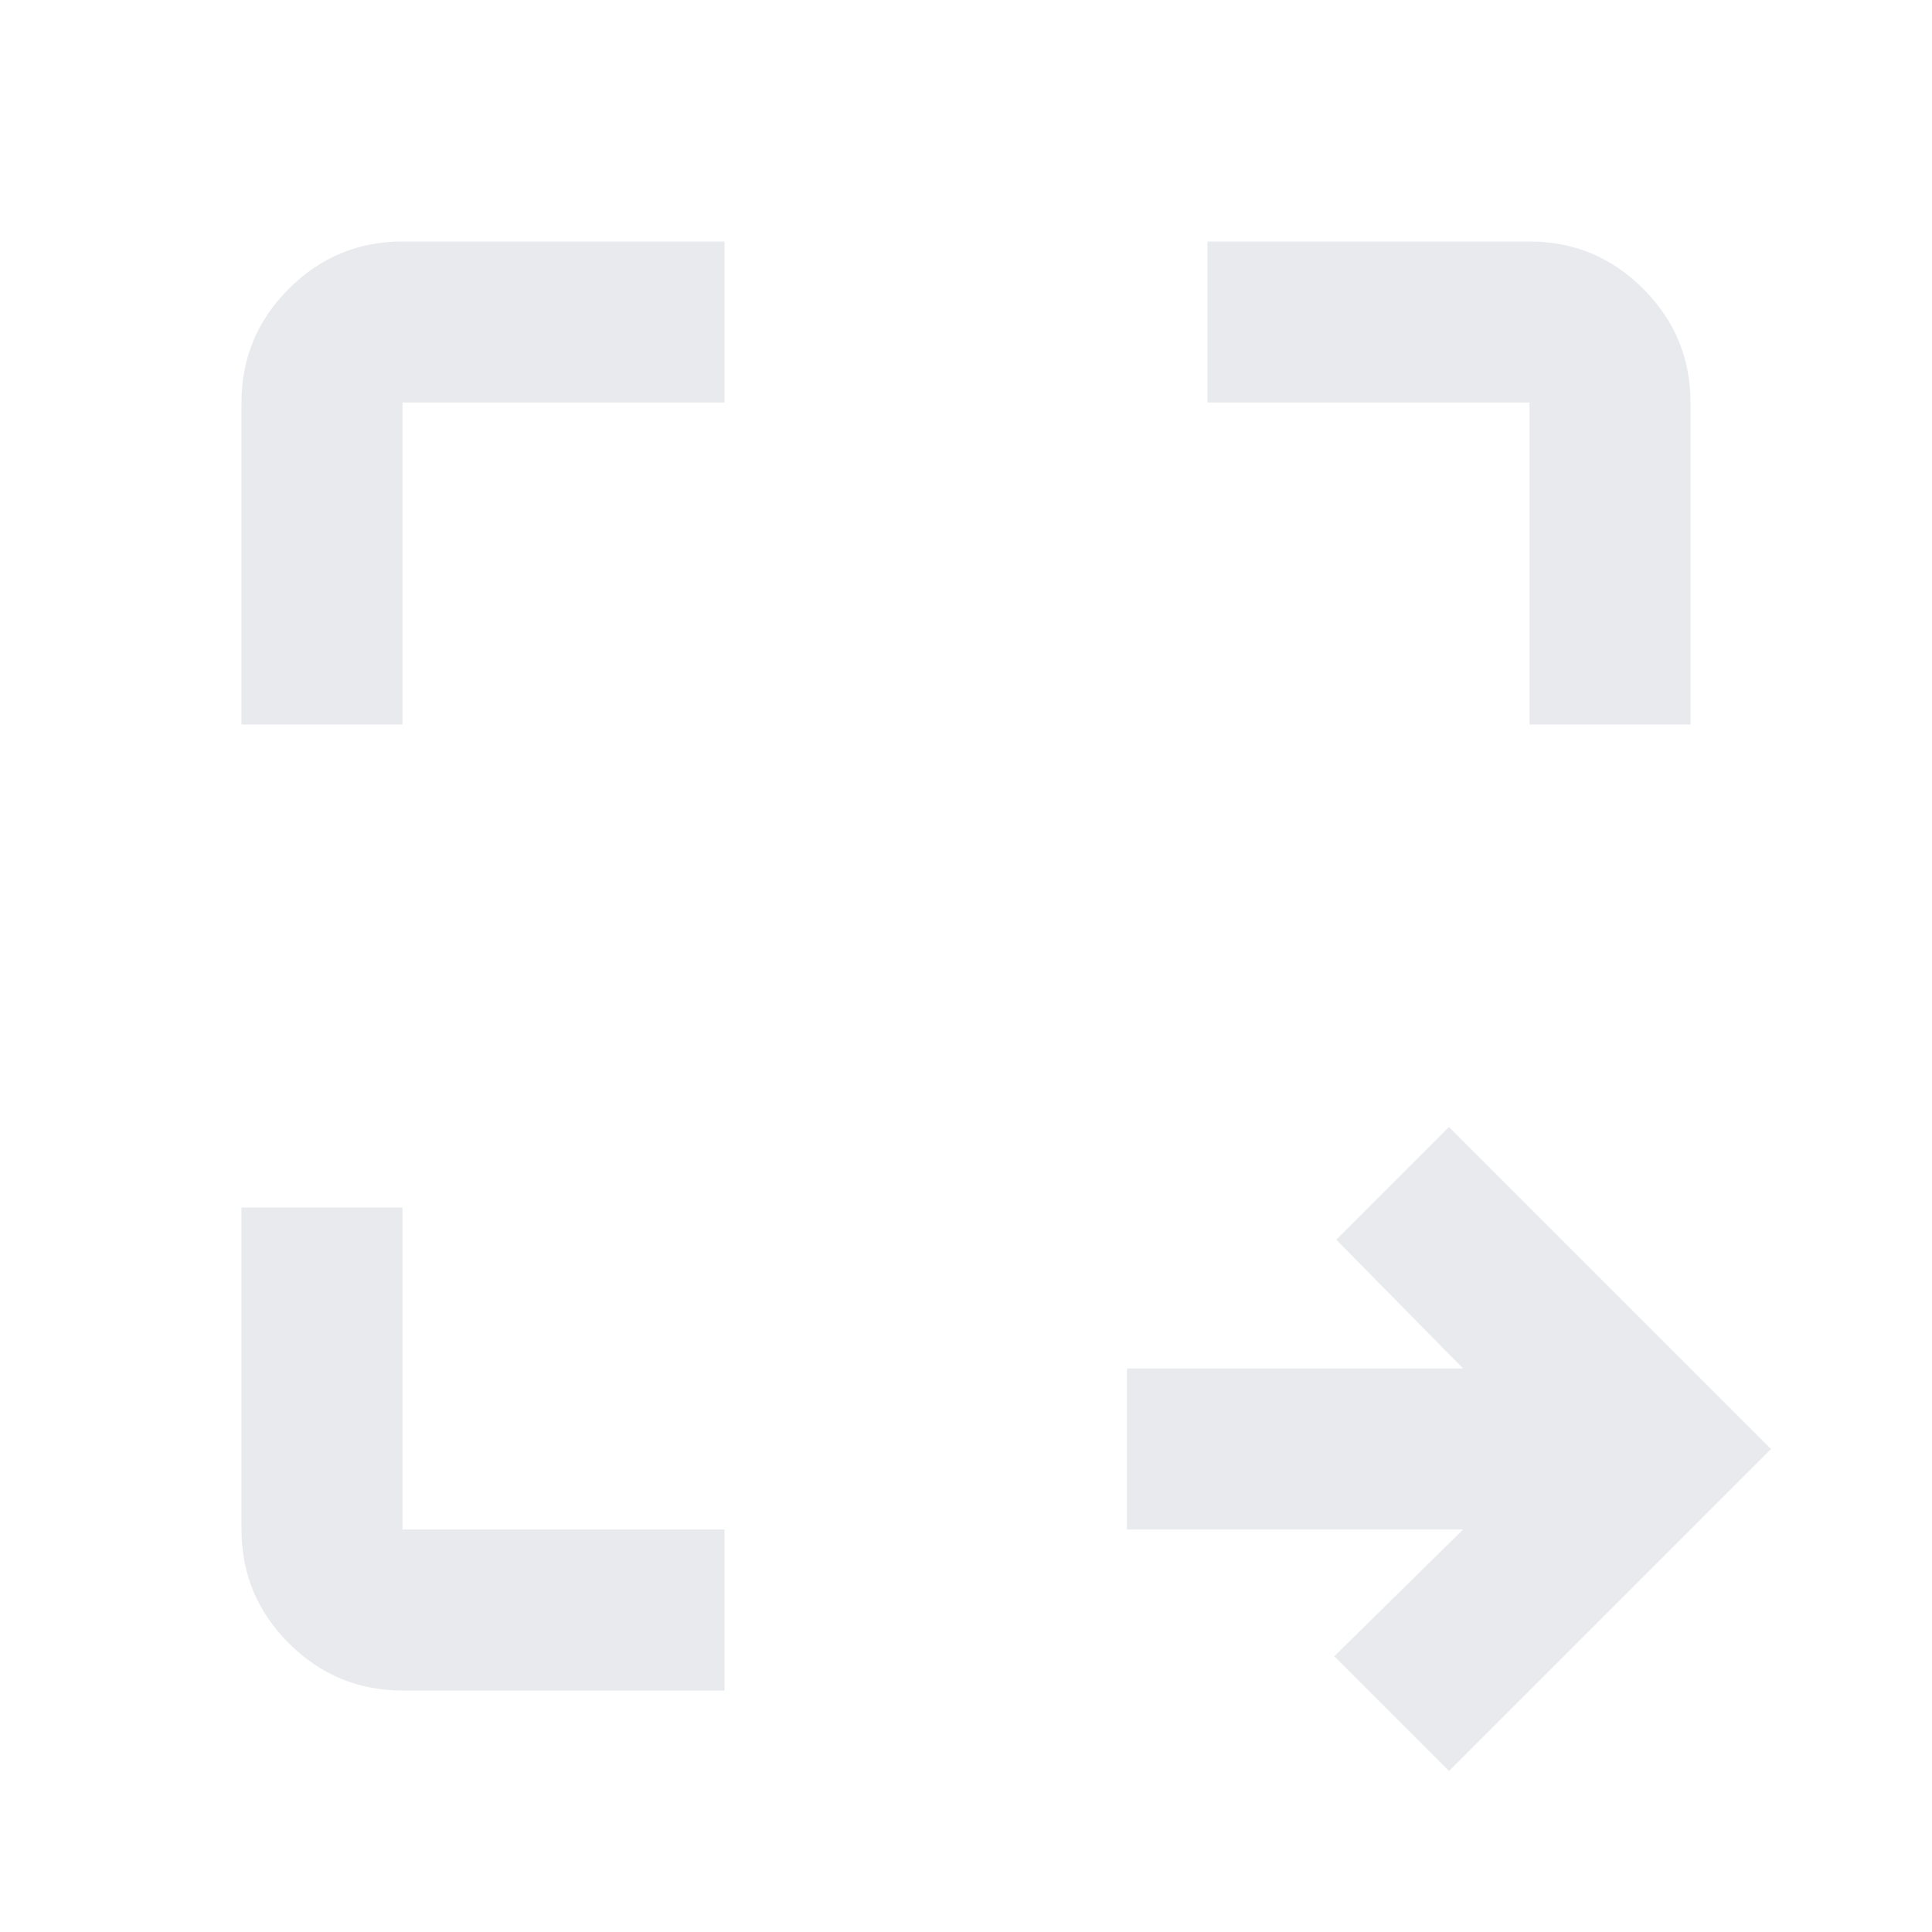
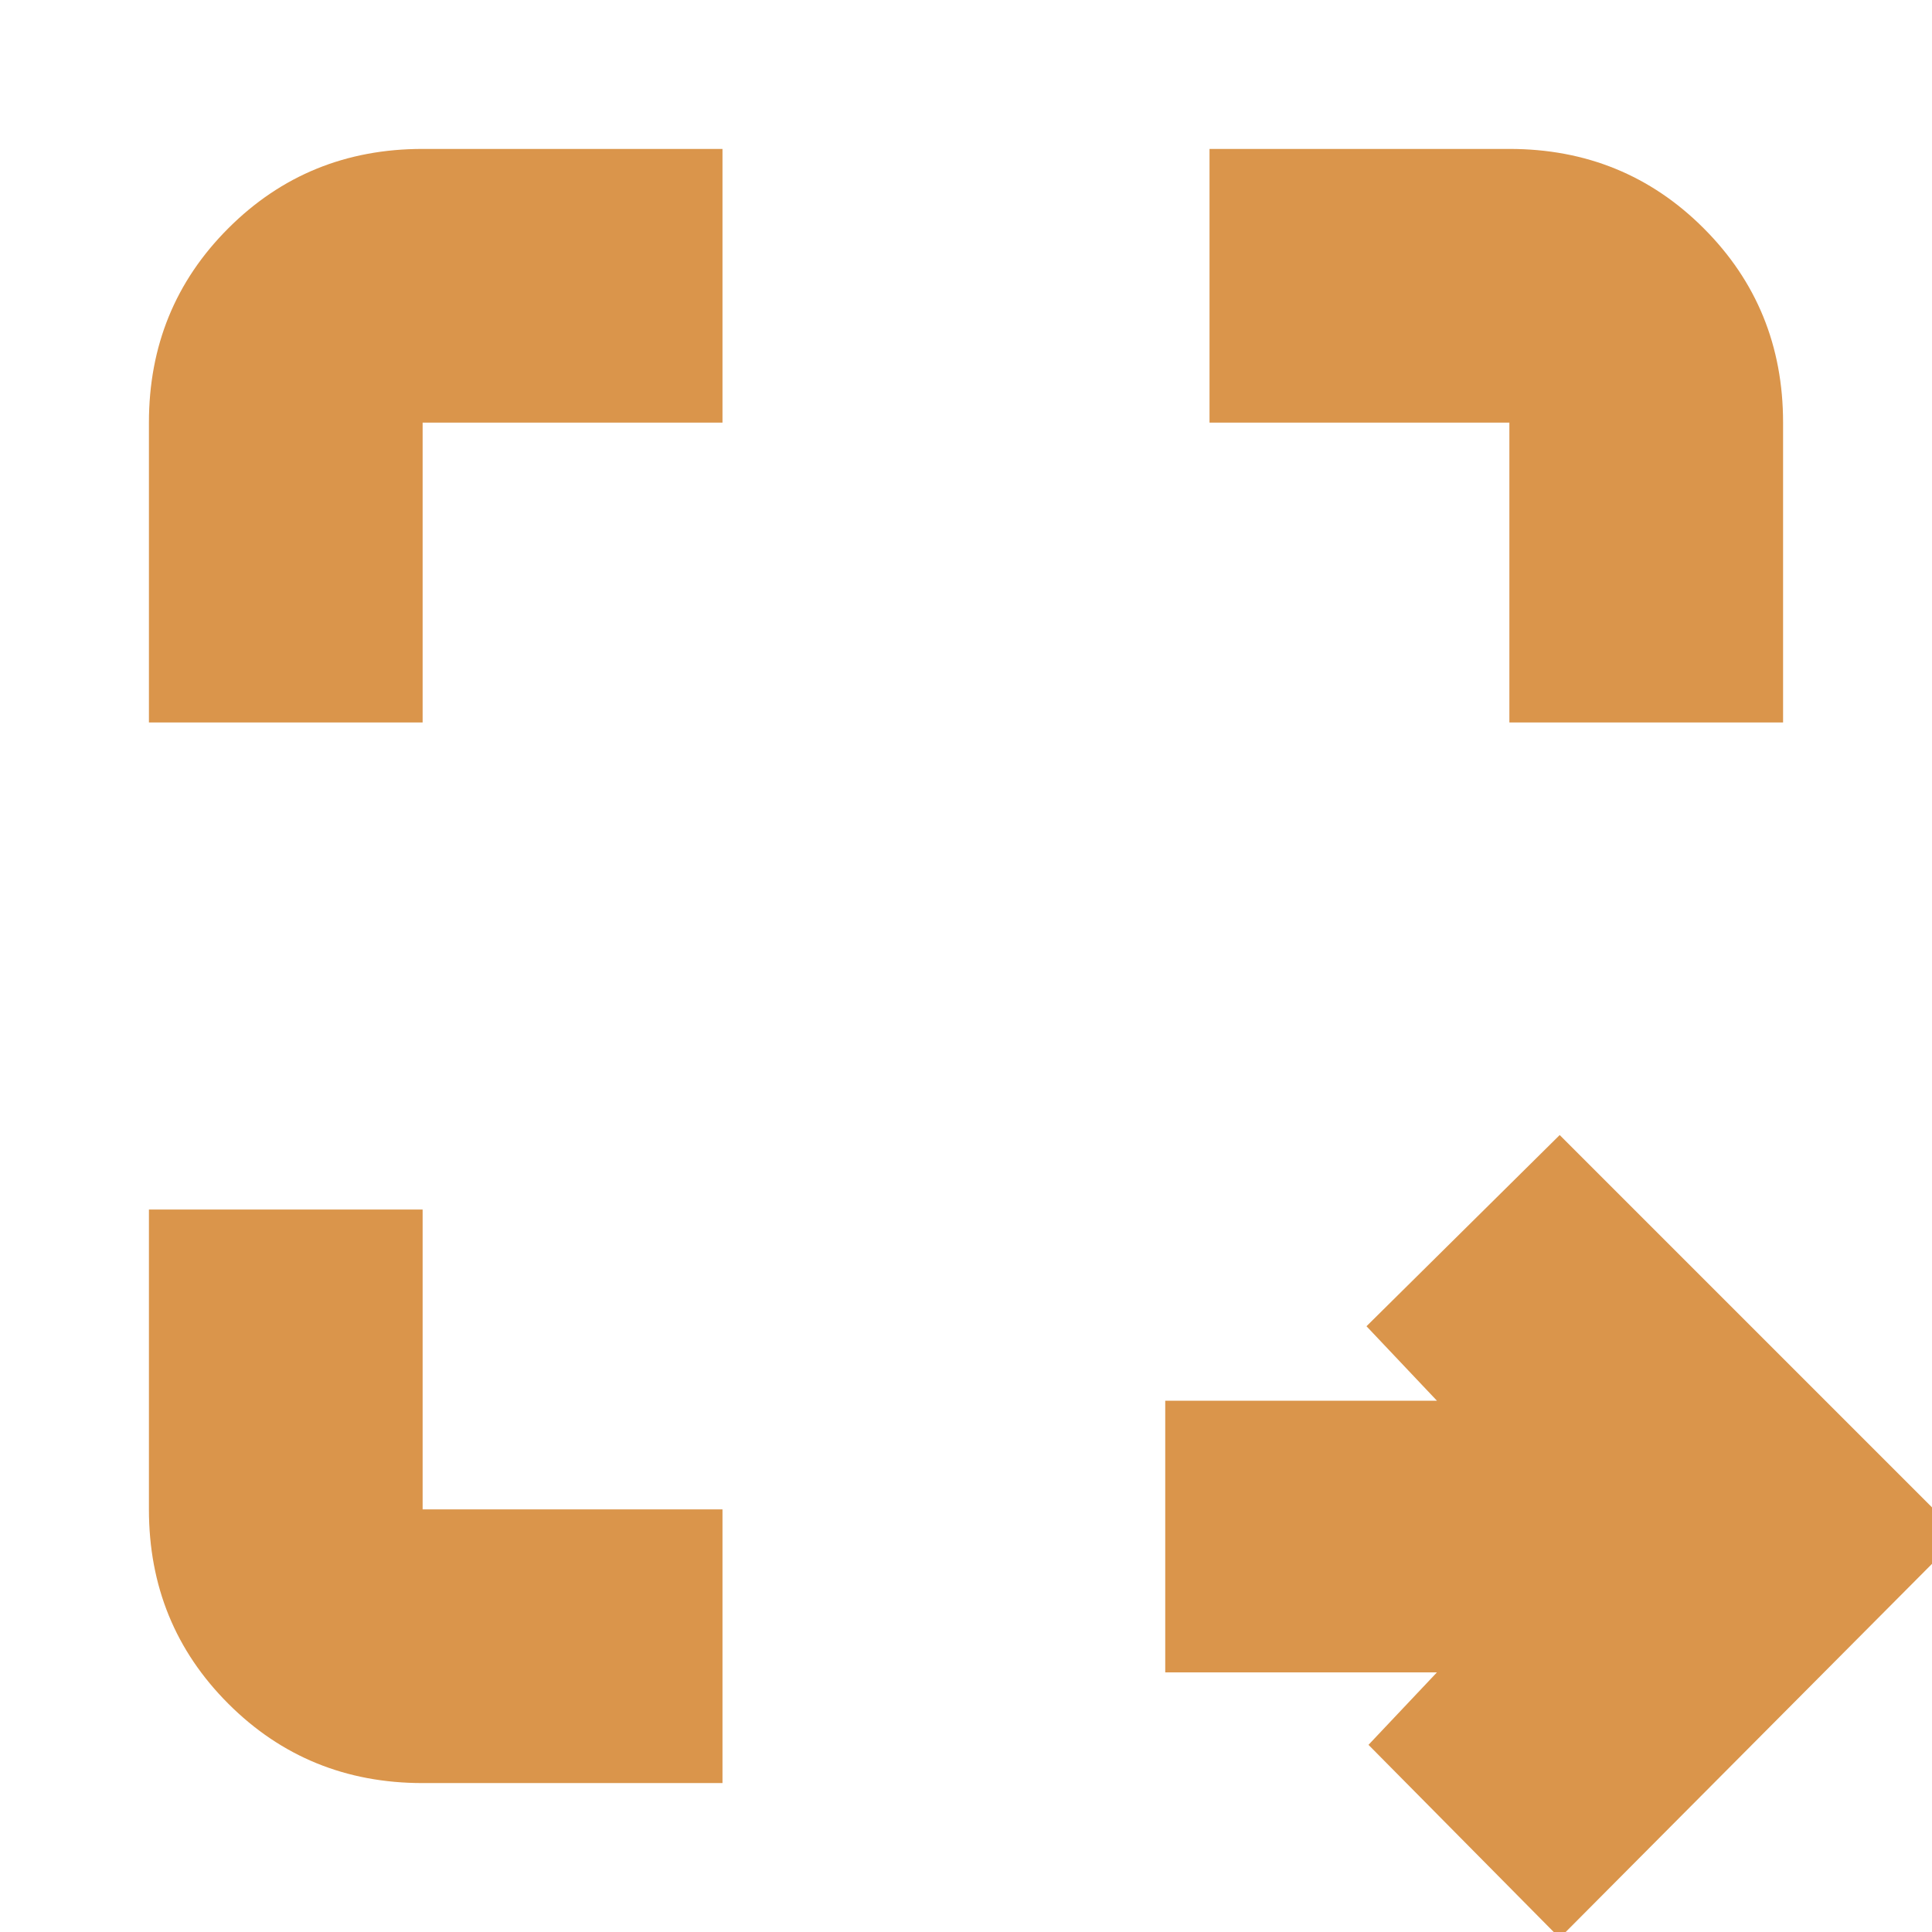
- <svg xmlns="http://www.w3.org/2000/svg" height="24px" viewBox="0 -960 960 960" width="24px" fill="#e8eaed">
-   <path d="m720-80-57-57 64-63H560v-80h167l-63-64 56-56 160 160L720-80Zm-520-40q-33 0-56.5-23.5T120-200v-160h80v160h160v80H200Zm-80-480v-160q0-33 23.5-56.5T200-840h160v80H200v160h-80Zm640 0v-160H600v-80h160q33 0 56.5 23.5T840-760v160h-80Z" />
+ <svg xmlns="http://www.w3.org/2000/svg" height="24px" viewBox="0 -960 960 960" width="24px" fill="#DA954B">
+   <path d="m775 3-95-96 34-36H579v-135h135l-35-37 96-95 199 199L775 3ZM210-74q-57.12 0-96.56-39.44Q74-152.88 74-210v-149h136v149h149v136H210ZM74-601v-149q0-57.13 39.44-96.56Q152.88-886 210-886h149v136H210v149H74Zm676 0v-149H601v-136h149q57.13 0 96.56 39.44Q886-807.13 886-750v149H750Z" />
</svg>
